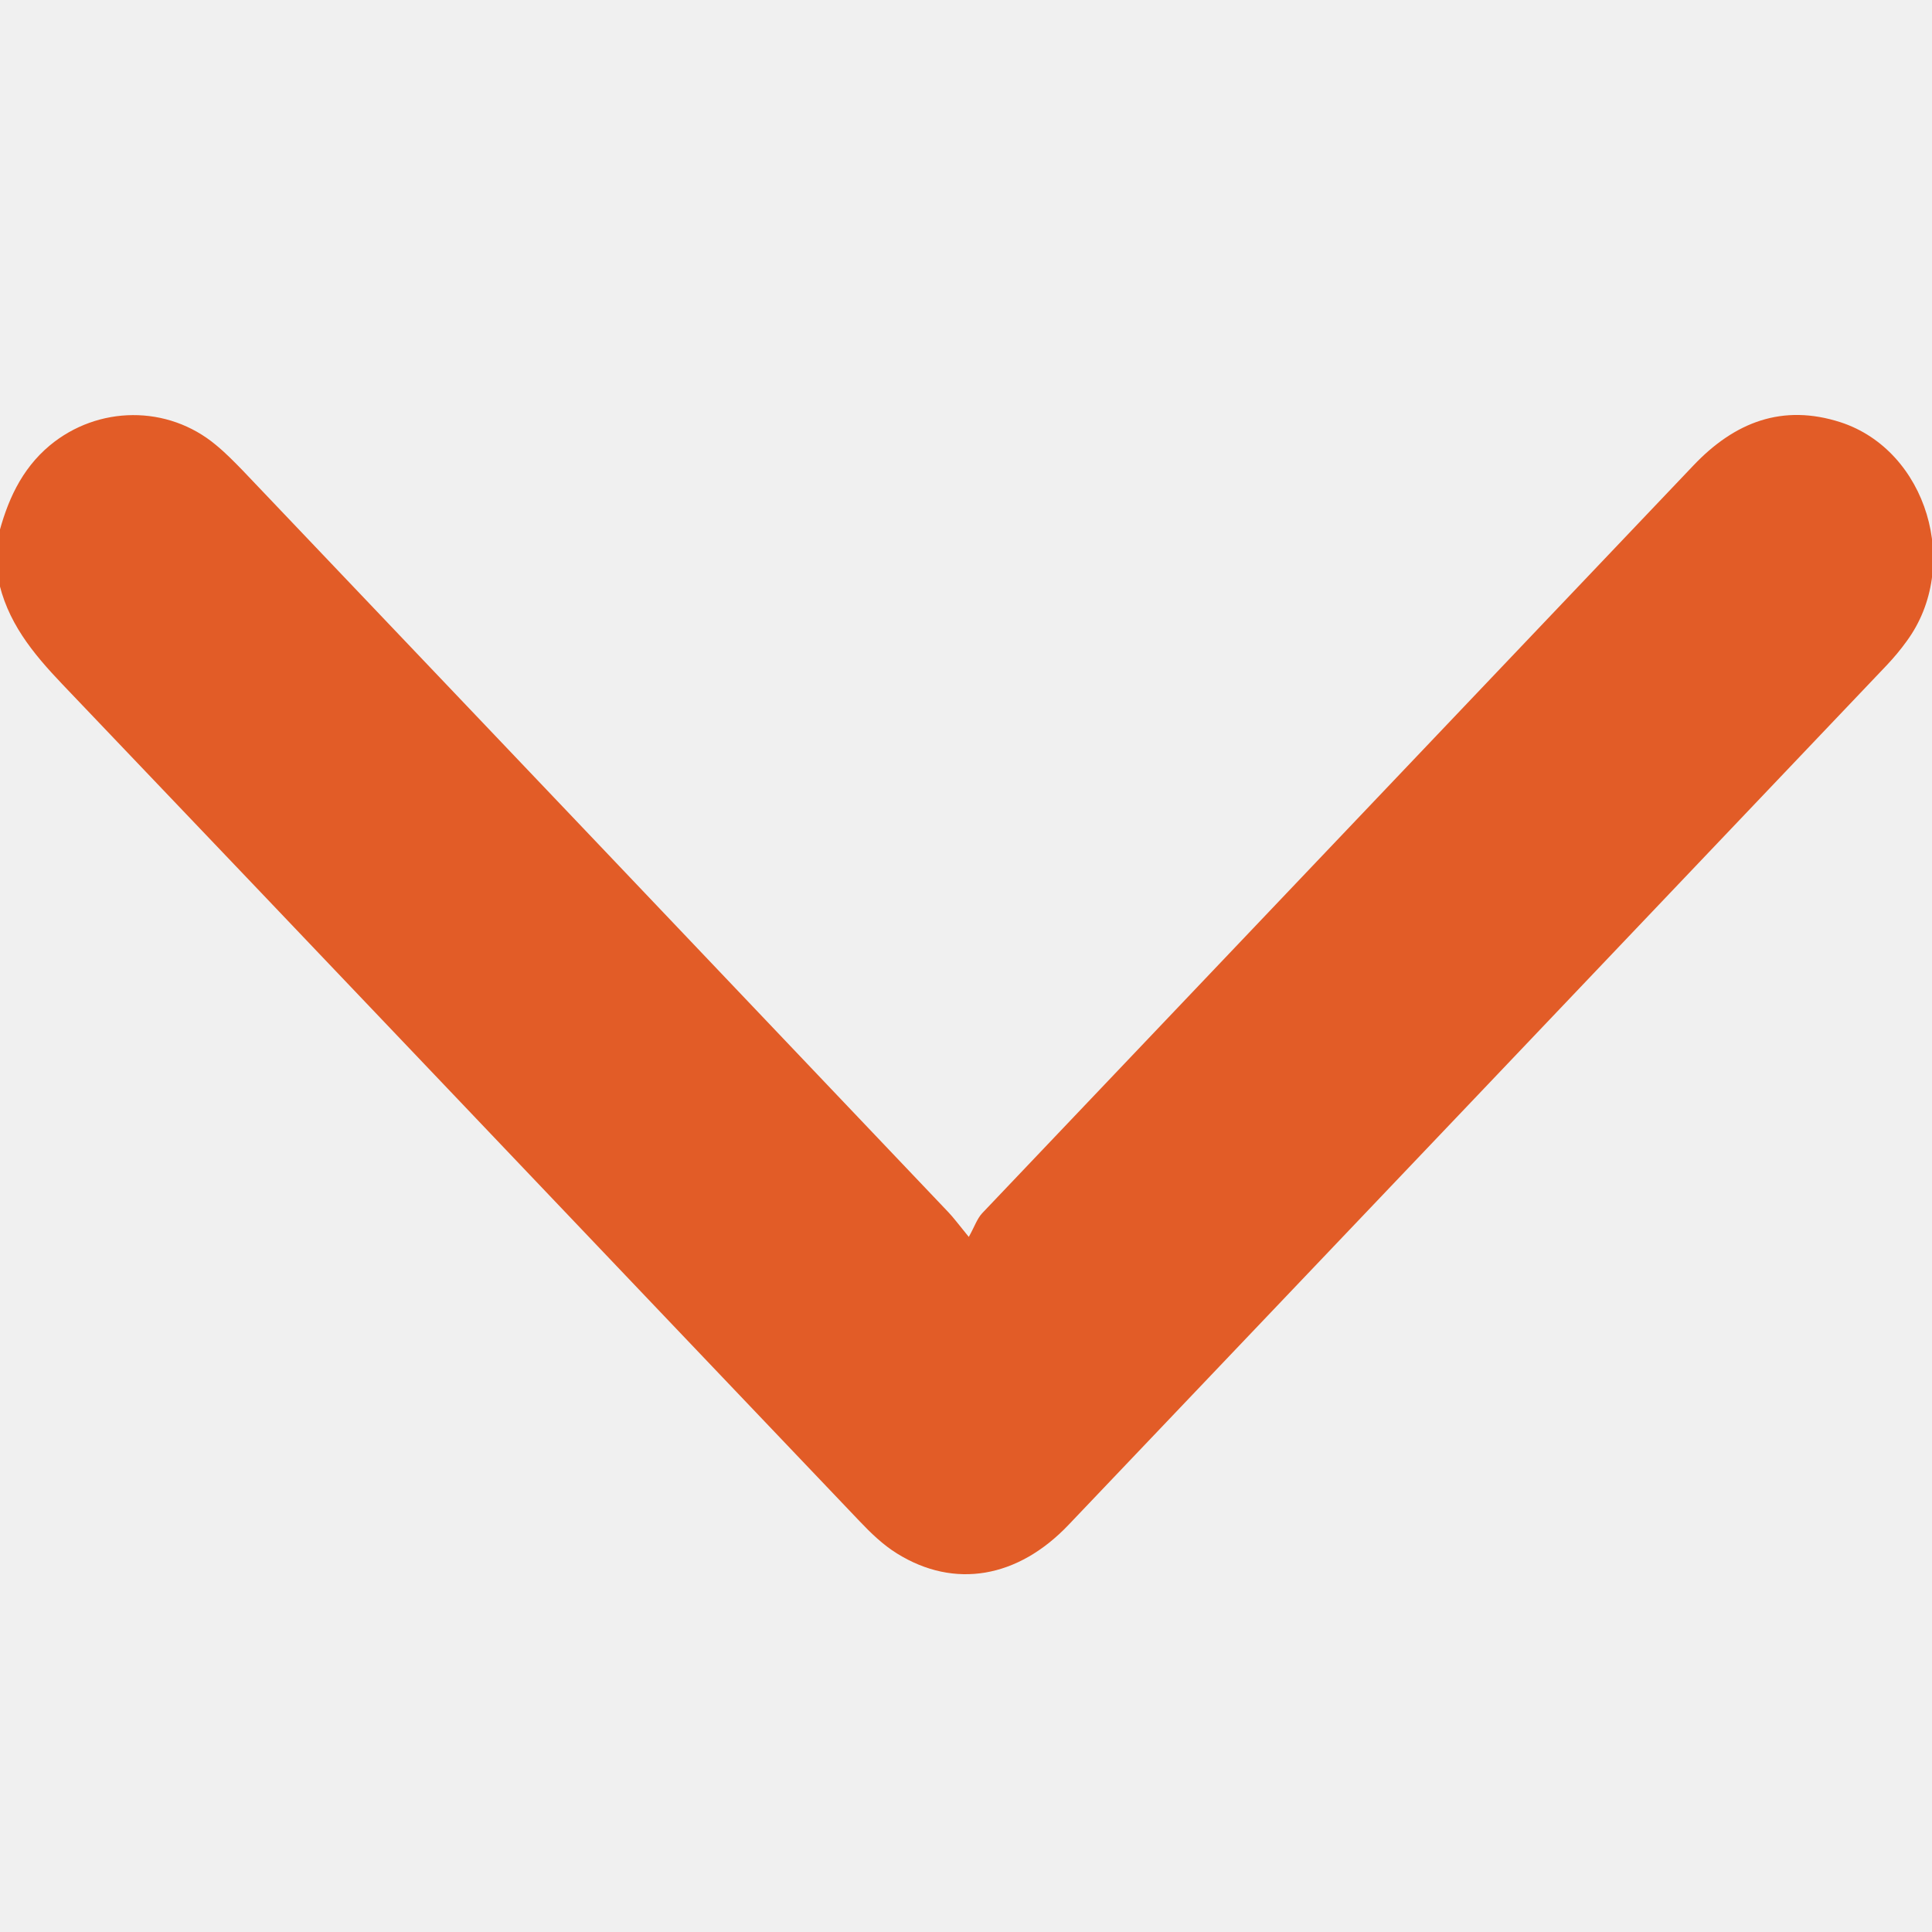
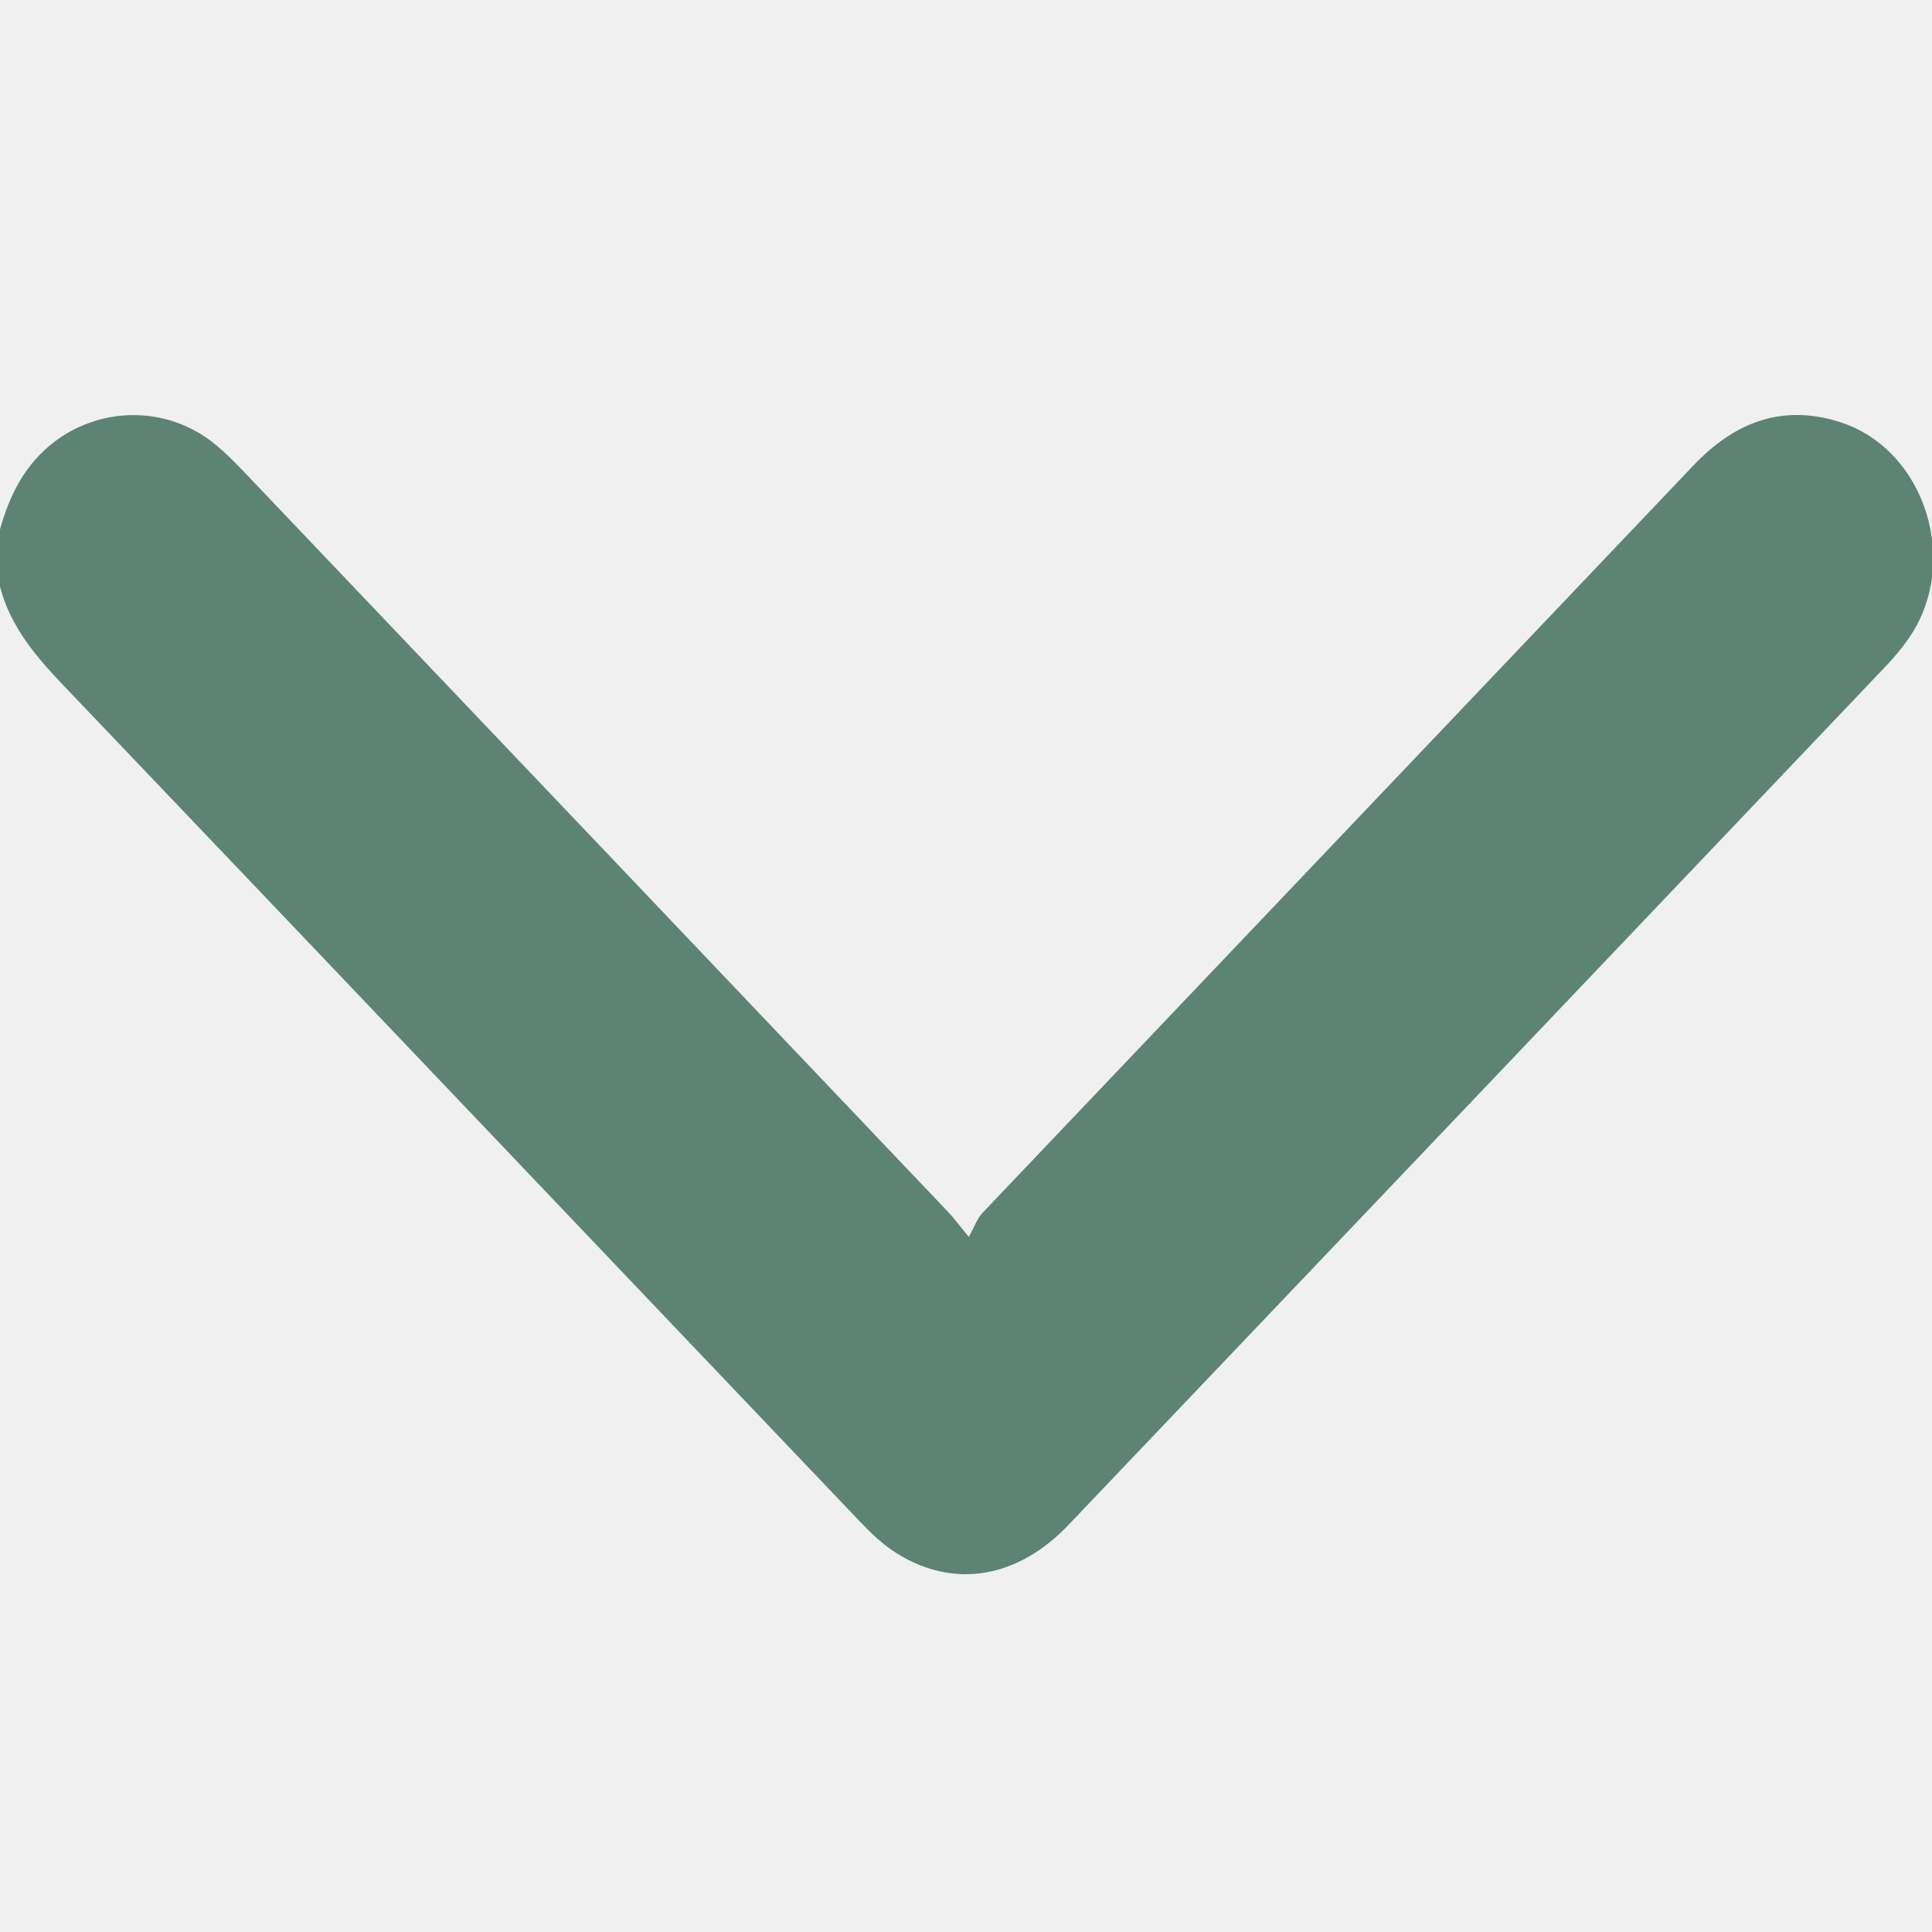
<svg xmlns="http://www.w3.org/2000/svg" width="9" height="9" viewBox="0 0 9 9" fill="none">
  <g clip-path="url(#clip0_1888_8748)">
-     <path d="M-0.01 2.504C0.032 2.337 0.098 2.187 0.232 2.075C0.456 1.889 0.781 1.885 1.006 2.073C1.05 2.109 1.09 2.15 1.13 2.191C2.226 3.342 3.322 4.494 4.417 5.646C4.442 5.672 4.463 5.701 4.513 5.762C4.539 5.716 4.551 5.678 4.575 5.652C5.679 4.491 6.783 3.331 7.887 2.17C8.081 1.965 8.304 1.88 8.574 1.967C8.976 2.098 9.139 2.637 8.882 2.987C8.854 3.026 8.823 3.063 8.79 3.098C7.52 4.433 6.25 5.768 4.979 7.102C4.742 7.352 4.446 7.403 4.179 7.237C4.114 7.197 4.056 7.141 4.003 7.085C2.765 5.786 1.529 4.485 0.29 3.187C0.153 3.043 0.03 2.895 -0.01 2.689C-0.01 2.627 -0.01 2.565 -0.01 2.504Z" fill="#E25C27" />
+     <path d="M-0.01 2.504C0.032 2.337 0.098 2.187 0.232 2.075C0.456 1.889 0.781 1.885 1.006 2.073C1.05 2.109 1.09 2.15 1.13 2.191C2.226 3.342 3.322 4.494 4.417 5.646C4.442 5.672 4.463 5.701 4.513 5.762C4.539 5.716 4.551 5.678 4.575 5.652C5.679 4.491 6.783 3.331 7.887 2.17C8.081 1.965 8.304 1.88 8.574 1.967C8.976 2.098 9.139 2.637 8.882 2.987C8.854 3.026 8.823 3.063 8.79 3.098C7.52 4.433 6.25 5.768 4.979 7.102C4.742 7.352 4.446 7.403 4.179 7.237C4.114 7.197 4.056 7.141 4.003 7.085C2.765 5.786 1.529 4.485 0.29 3.187C0.153 3.043 0.03 2.895 -0.01 2.689C-0.01 2.627 -0.01 2.565 -0.01 2.504Z" fill="#5C8374" />
  </g>
  <defs>
    <clipPath id="clip0_1888_8748">
      <rect width="9" height="9" fill="white" transform="matrix(0 1 -1 0 9 0)" />
    </clipPath>
  </defs>
</svg>
